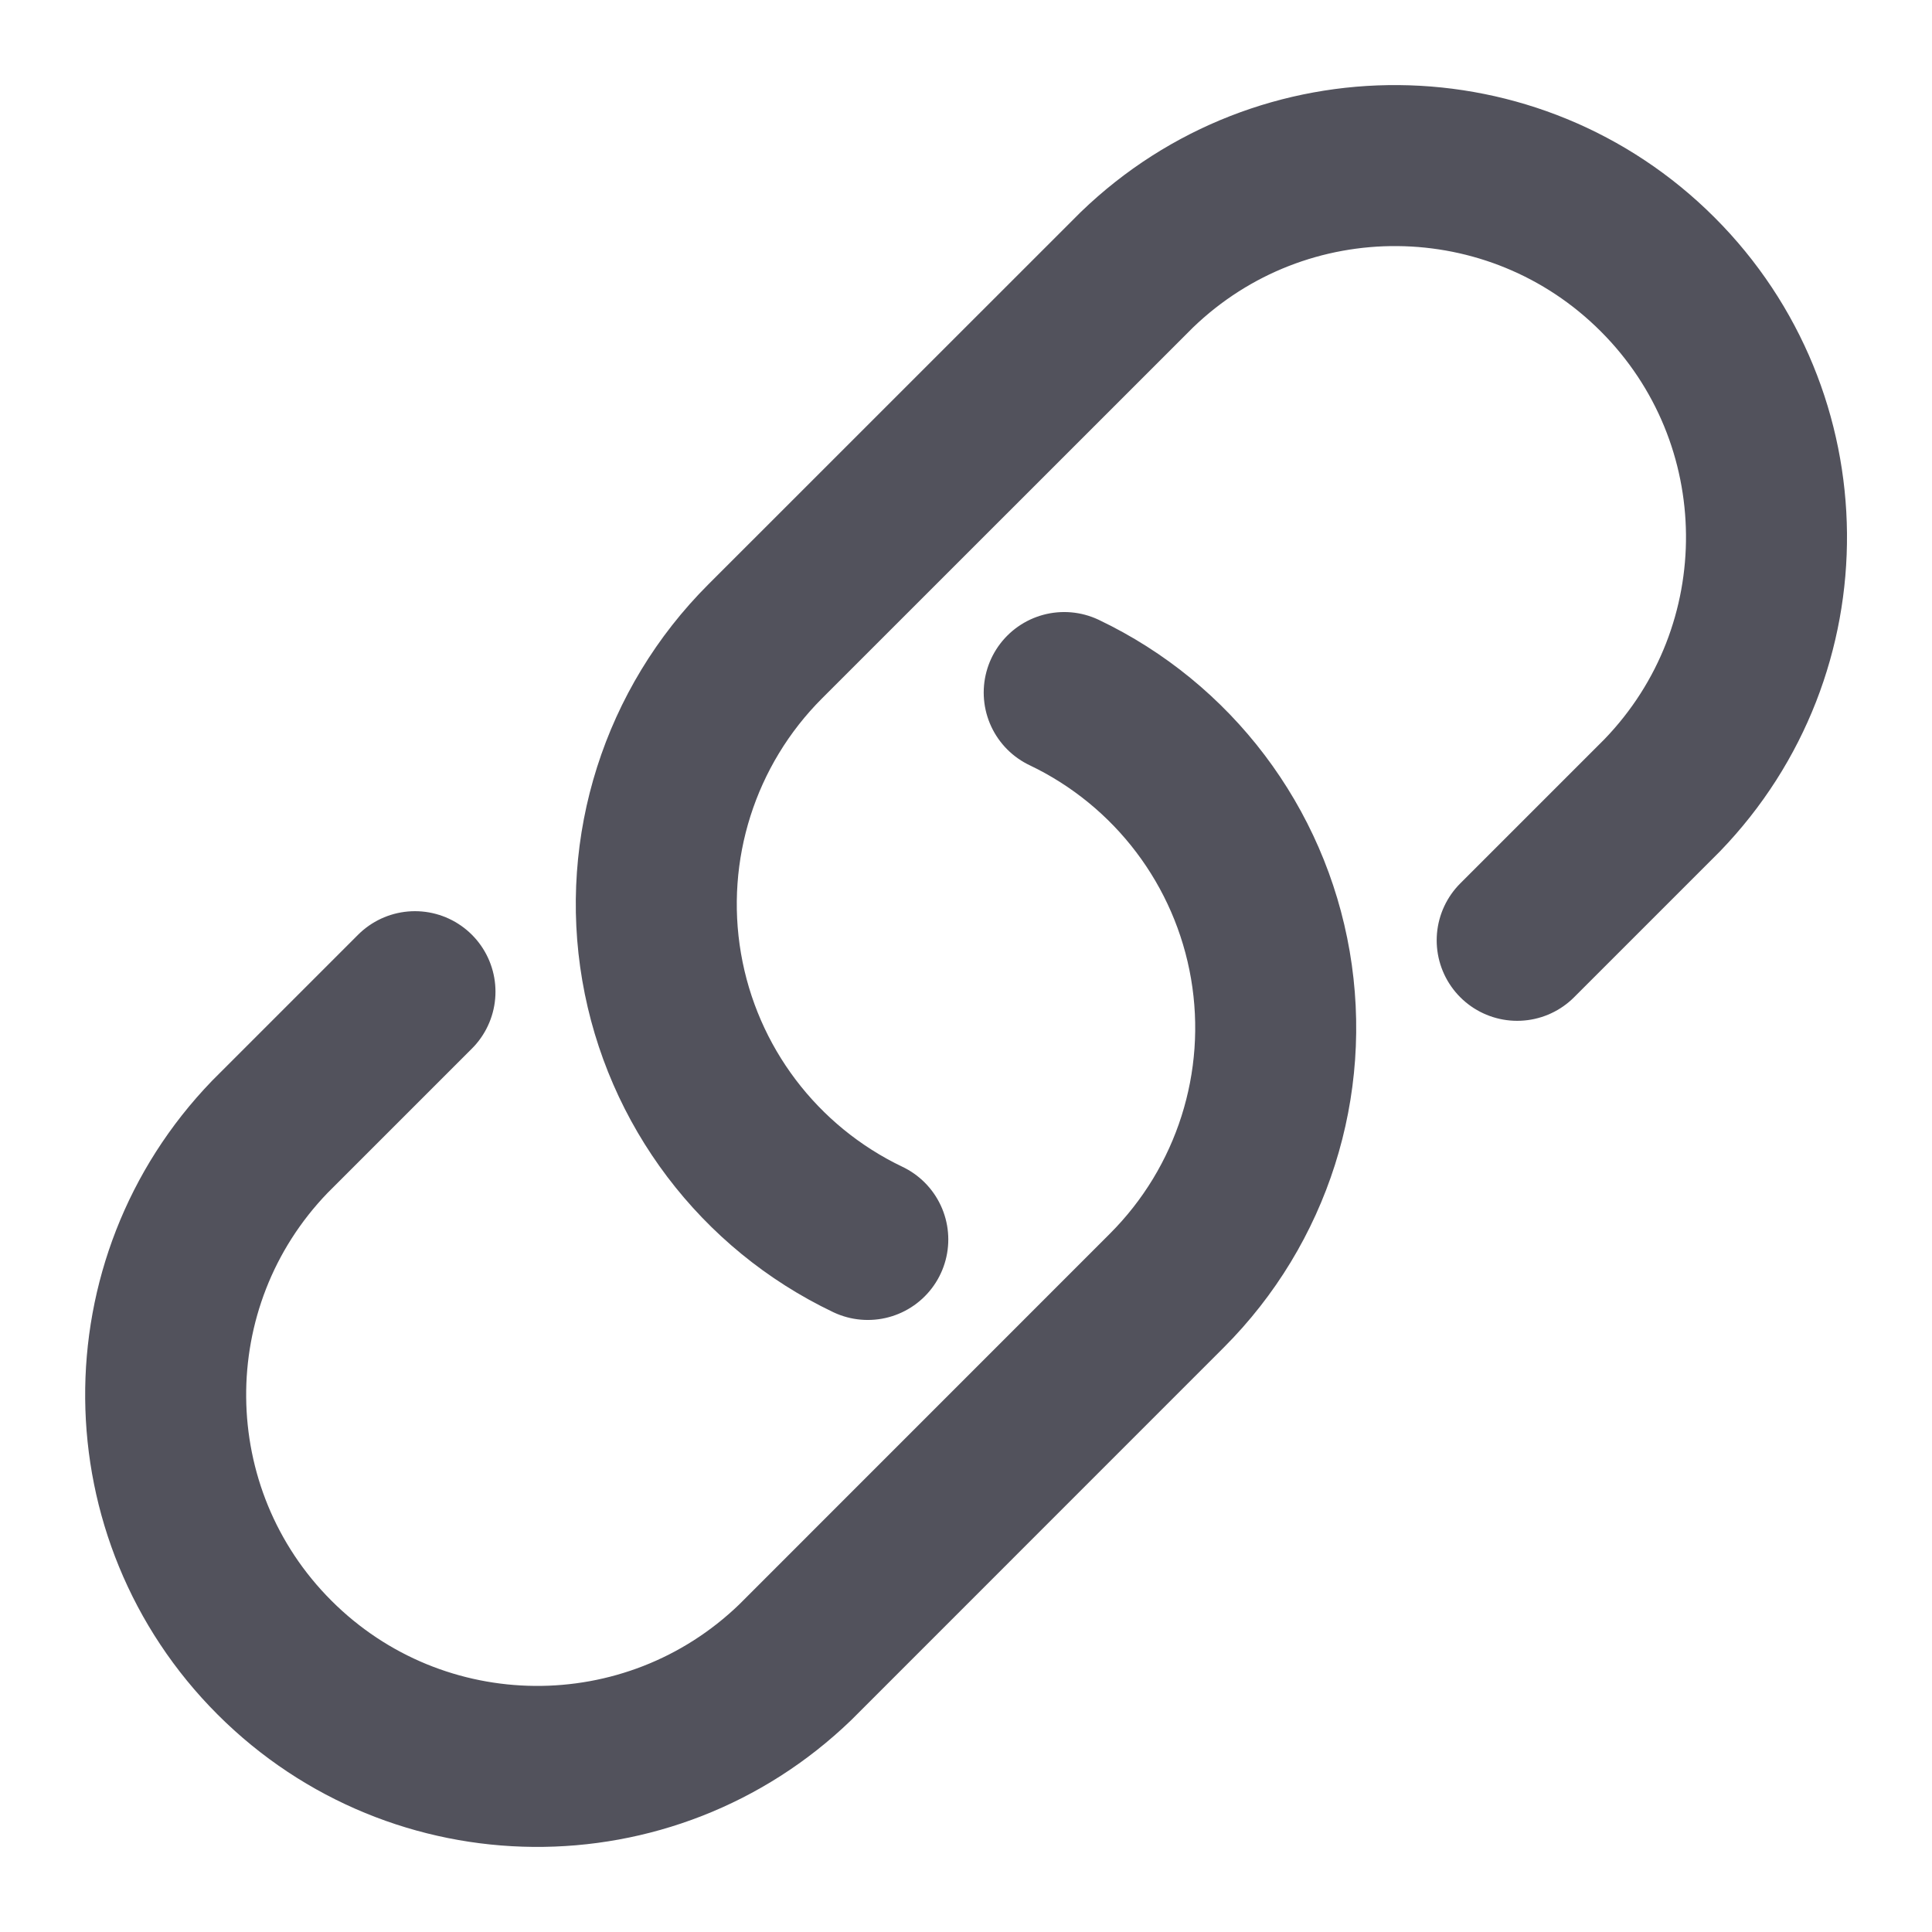
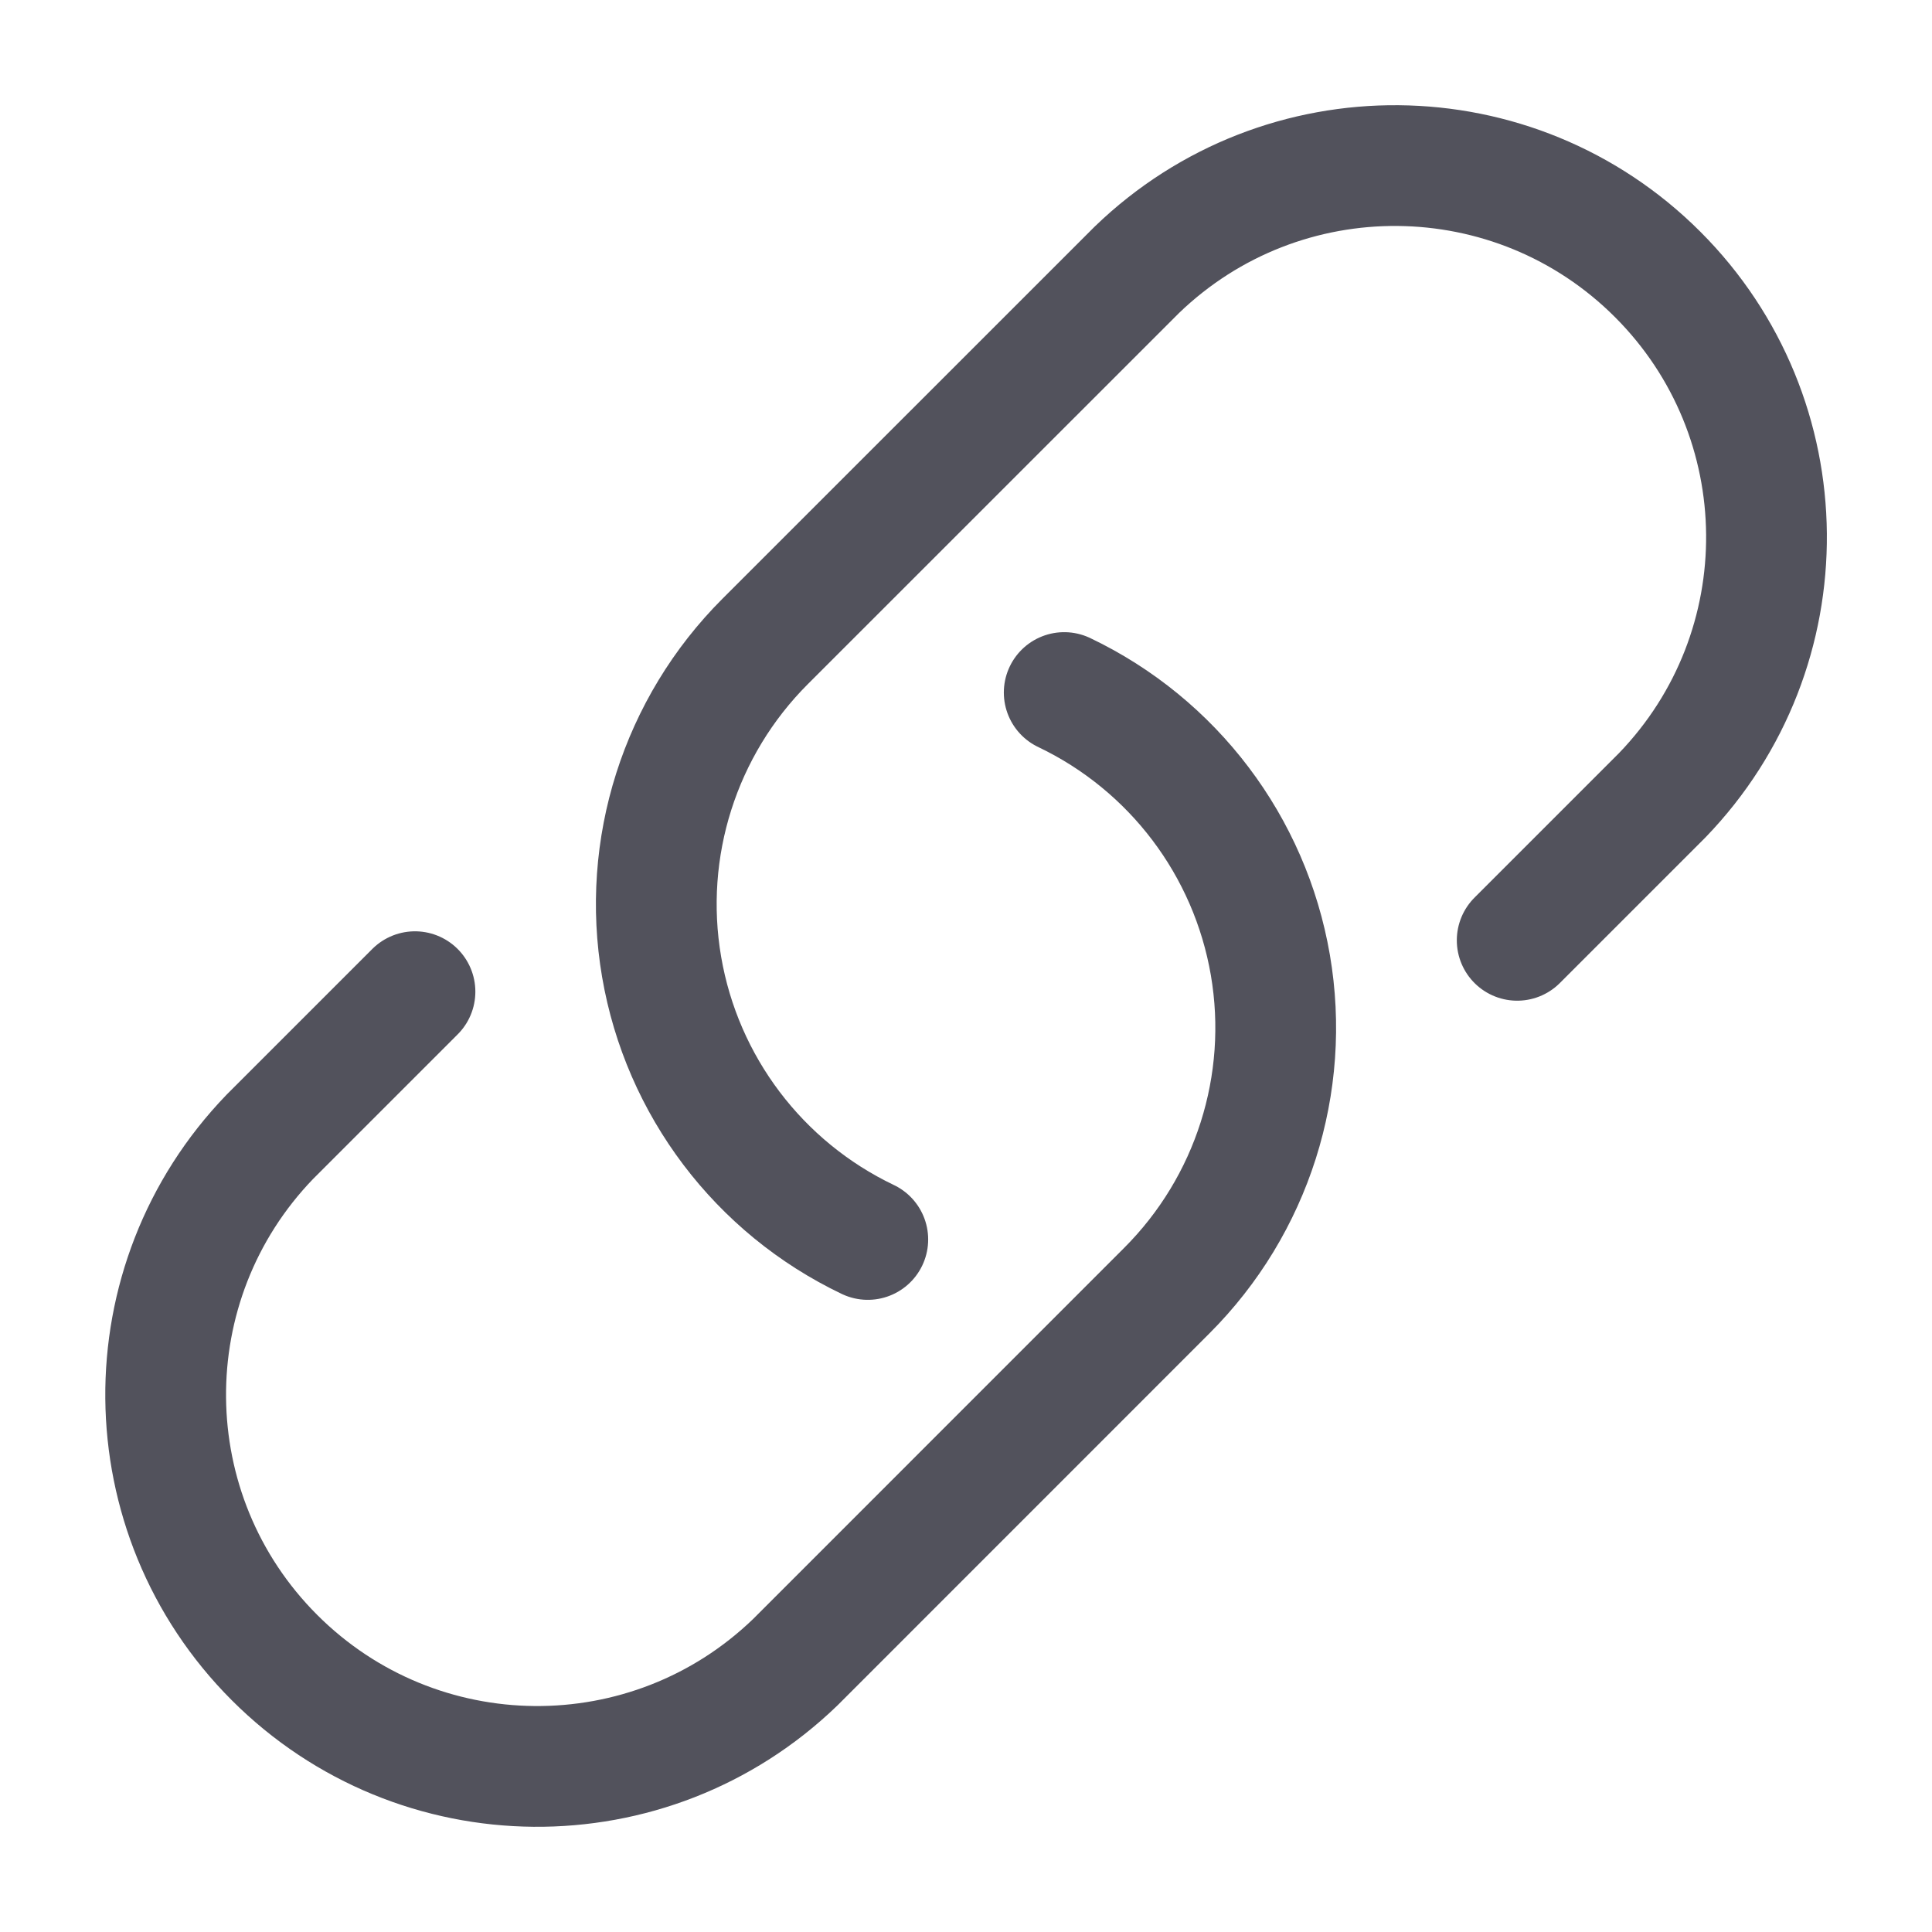
- <svg xmlns="http://www.w3.org/2000/svg" viewBox="0 0 24 24" fill="none" stroke="#52525c" stroke-linecap="round" stroke-linejoin="round" stroke-width="2">
+ <svg xmlns="http://www.w3.org/2000/svg" viewBox="0 0 24 24" fill="none" stroke="#52525c" stroke-linecap="round" stroke-linejoin="round" stroke-width="1.5">
  <path d="M13.22 8.603a4.615 4.615 0 0 1 1.274 7.43L9.88 20.648a4.616 4.616 0 0 1-6.527-6.527l1.802-1.802m13.692-.638 1.802-1.802a4.616 4.616 0 0 0-6.527-6.527L9.506 7.967a4.615 4.615 0 0 0 1.274 7.43" />
</svg>
